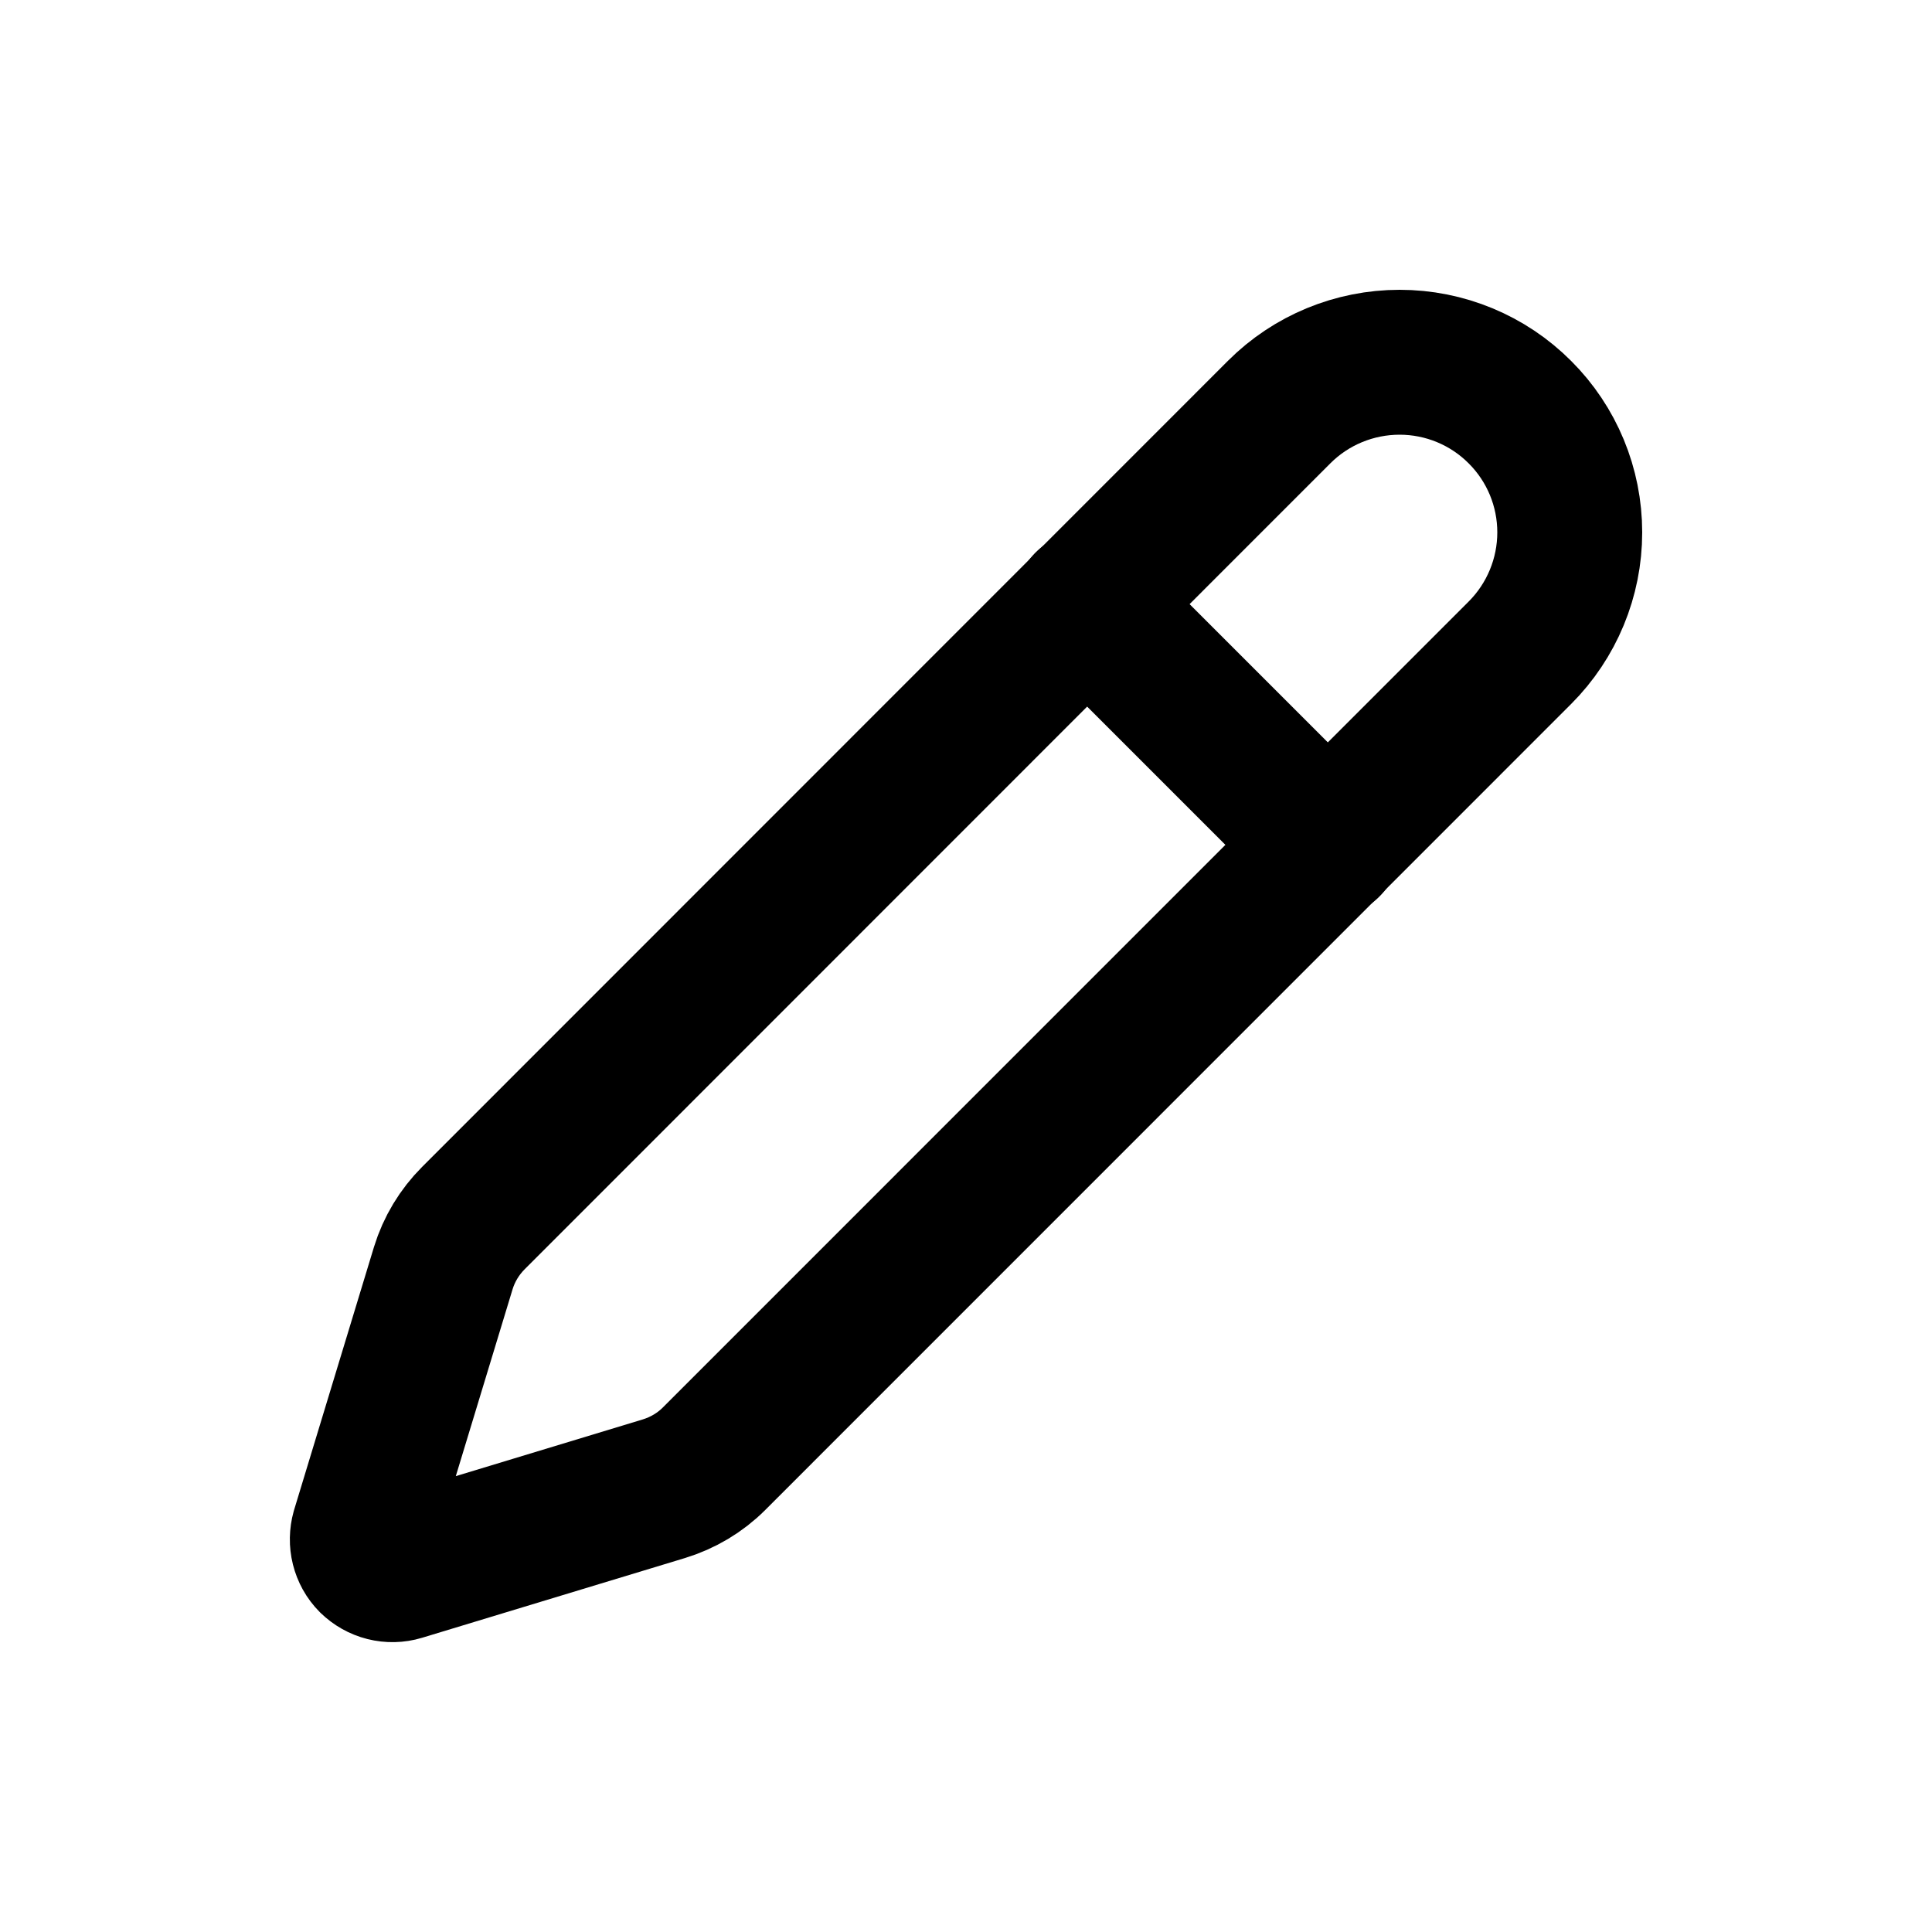
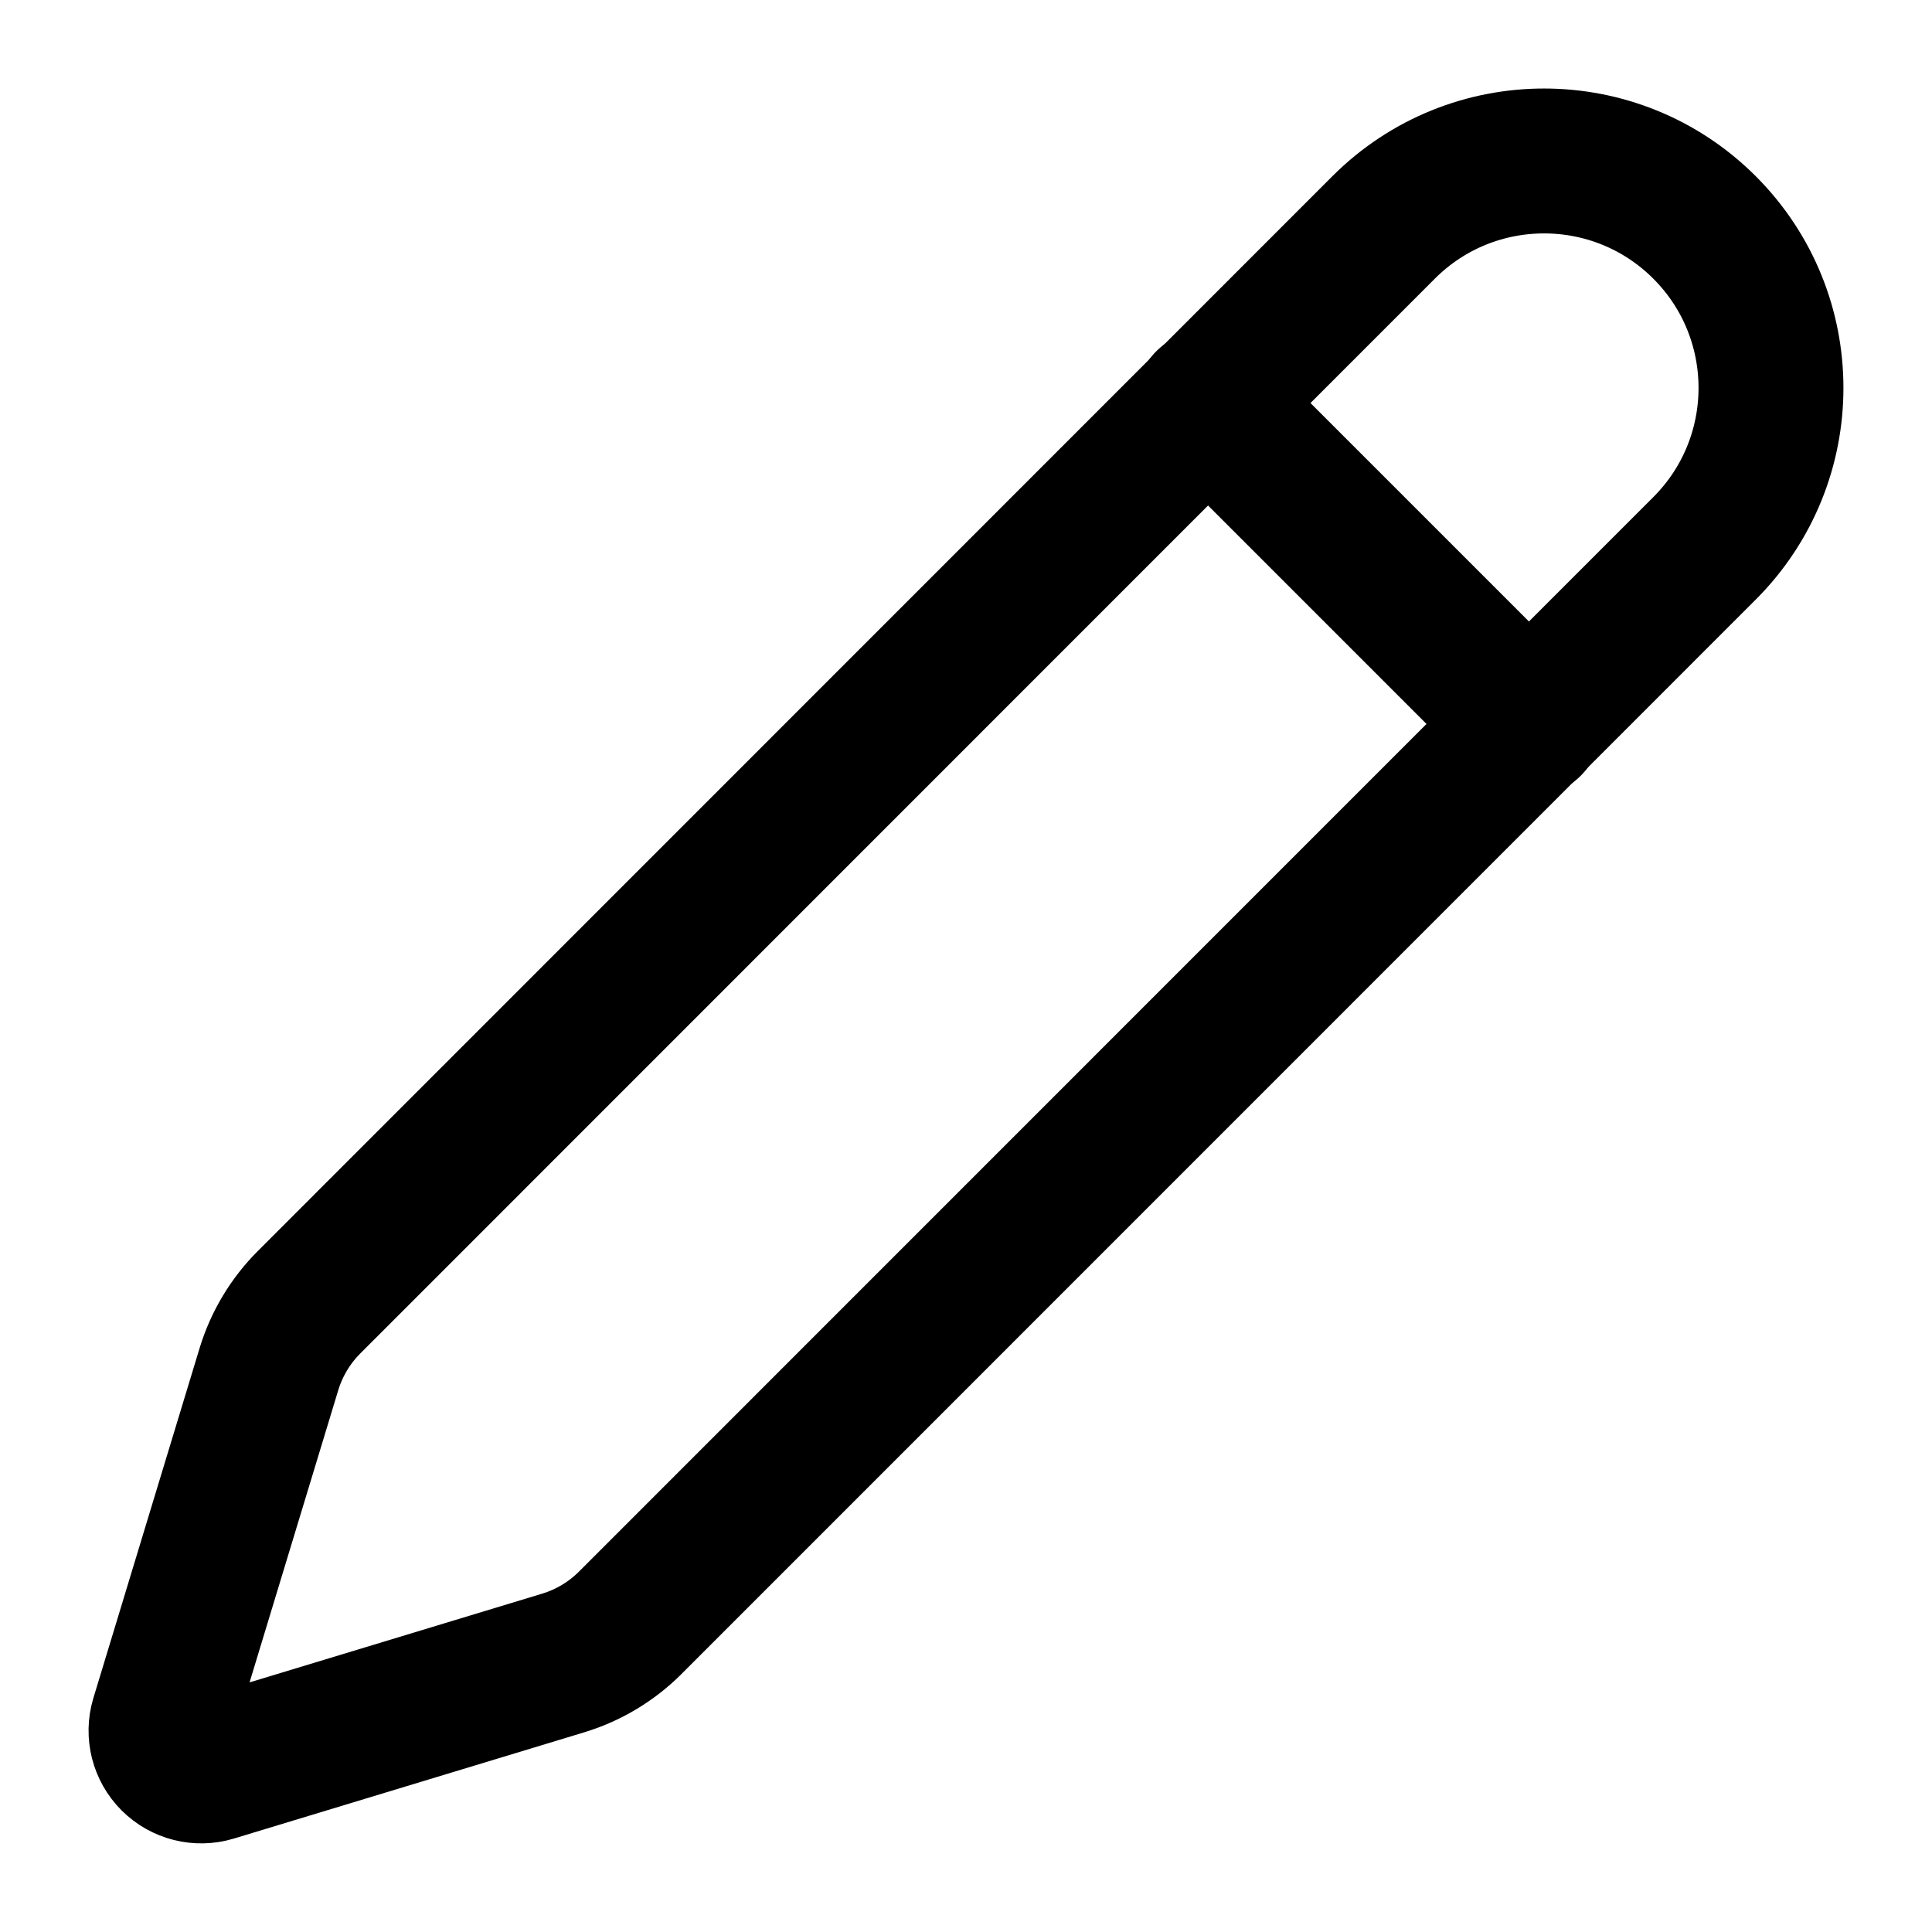
- <svg xmlns="http://www.w3.org/2000/svg" width="16" height="16" viewBox="0 0 16 16" fill="none">
-   <path d="M12.587 5.406C12.851 5.142 13 4.783 13 4.409C13 4.035 12.852 3.677 12.587 3.413C12.323 3.148 11.964 3 11.591 3C11.217 3 10.858 3.148 10.594 3.412L3.921 10.087C3.805 10.203 3.719 10.345 3.671 10.502L3.01 12.678C2.998 12.721 2.997 12.767 3.008 12.811C3.019 12.855 3.041 12.895 3.073 12.927C3.105 12.958 3.145 12.981 3.189 12.992C3.233 13.003 3.279 13.002 3.322 12.989L5.498 12.329C5.655 12.281 5.798 12.196 5.913 12.081L12.587 5.406Z" stroke="black" stroke-width="1.2" stroke-linecap="round" stroke-linejoin="round" />
-   <path d="M9 5L11 7" stroke="black" stroke-width="1.2" stroke-linecap="round" stroke-linejoin="round" />
+ <svg xmlns="http://www.w3.org/2000/svg" width="24" height="24" viewBox="0 0 24 24" fill="none" stroke="currentColor" stroke-width="1.8" stroke-linecap="round" stroke-linejoin="round">
+   <path d="M21.174 6.812a1 1 0 0 0-3.986-3.987L3.842 16.174a2 2 0 0 0-.5.83l-1.321 4.352a.5.5 0 0 0 .623.622l4.353-1.32a2 2 0 0 0 .83-.497z" />
+   <path d="m15 5 4 4" />
</svg>
